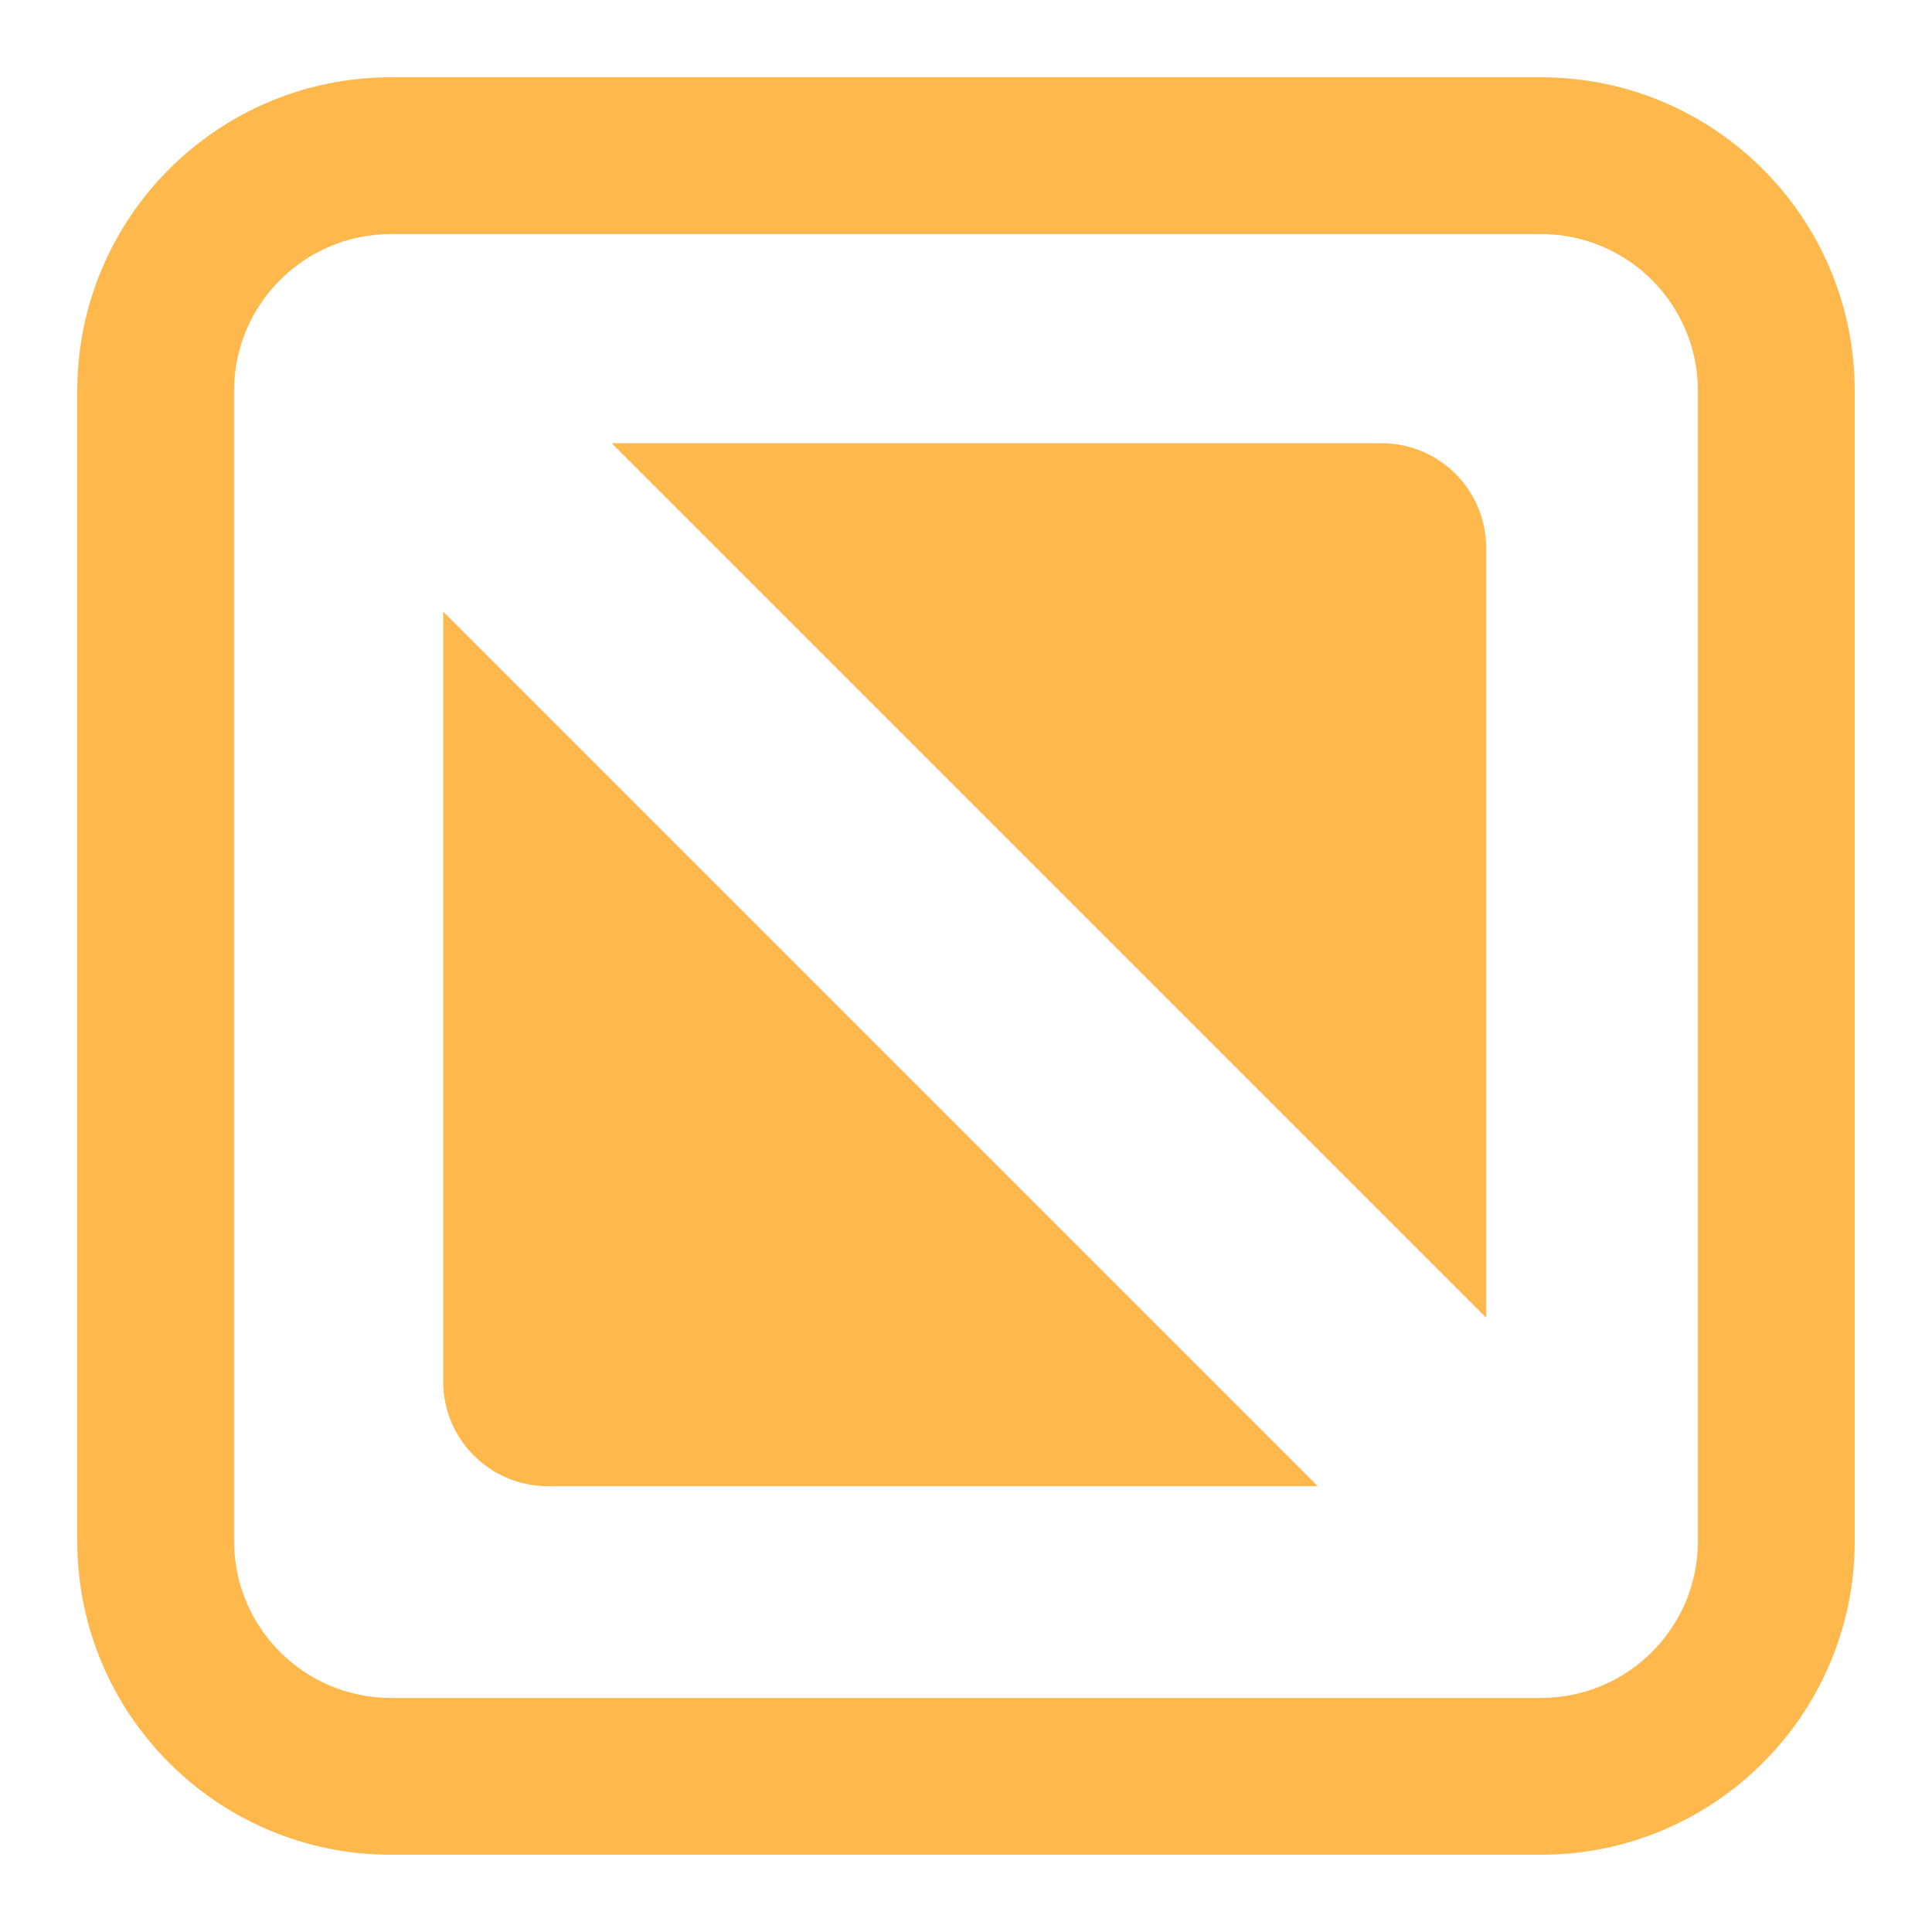
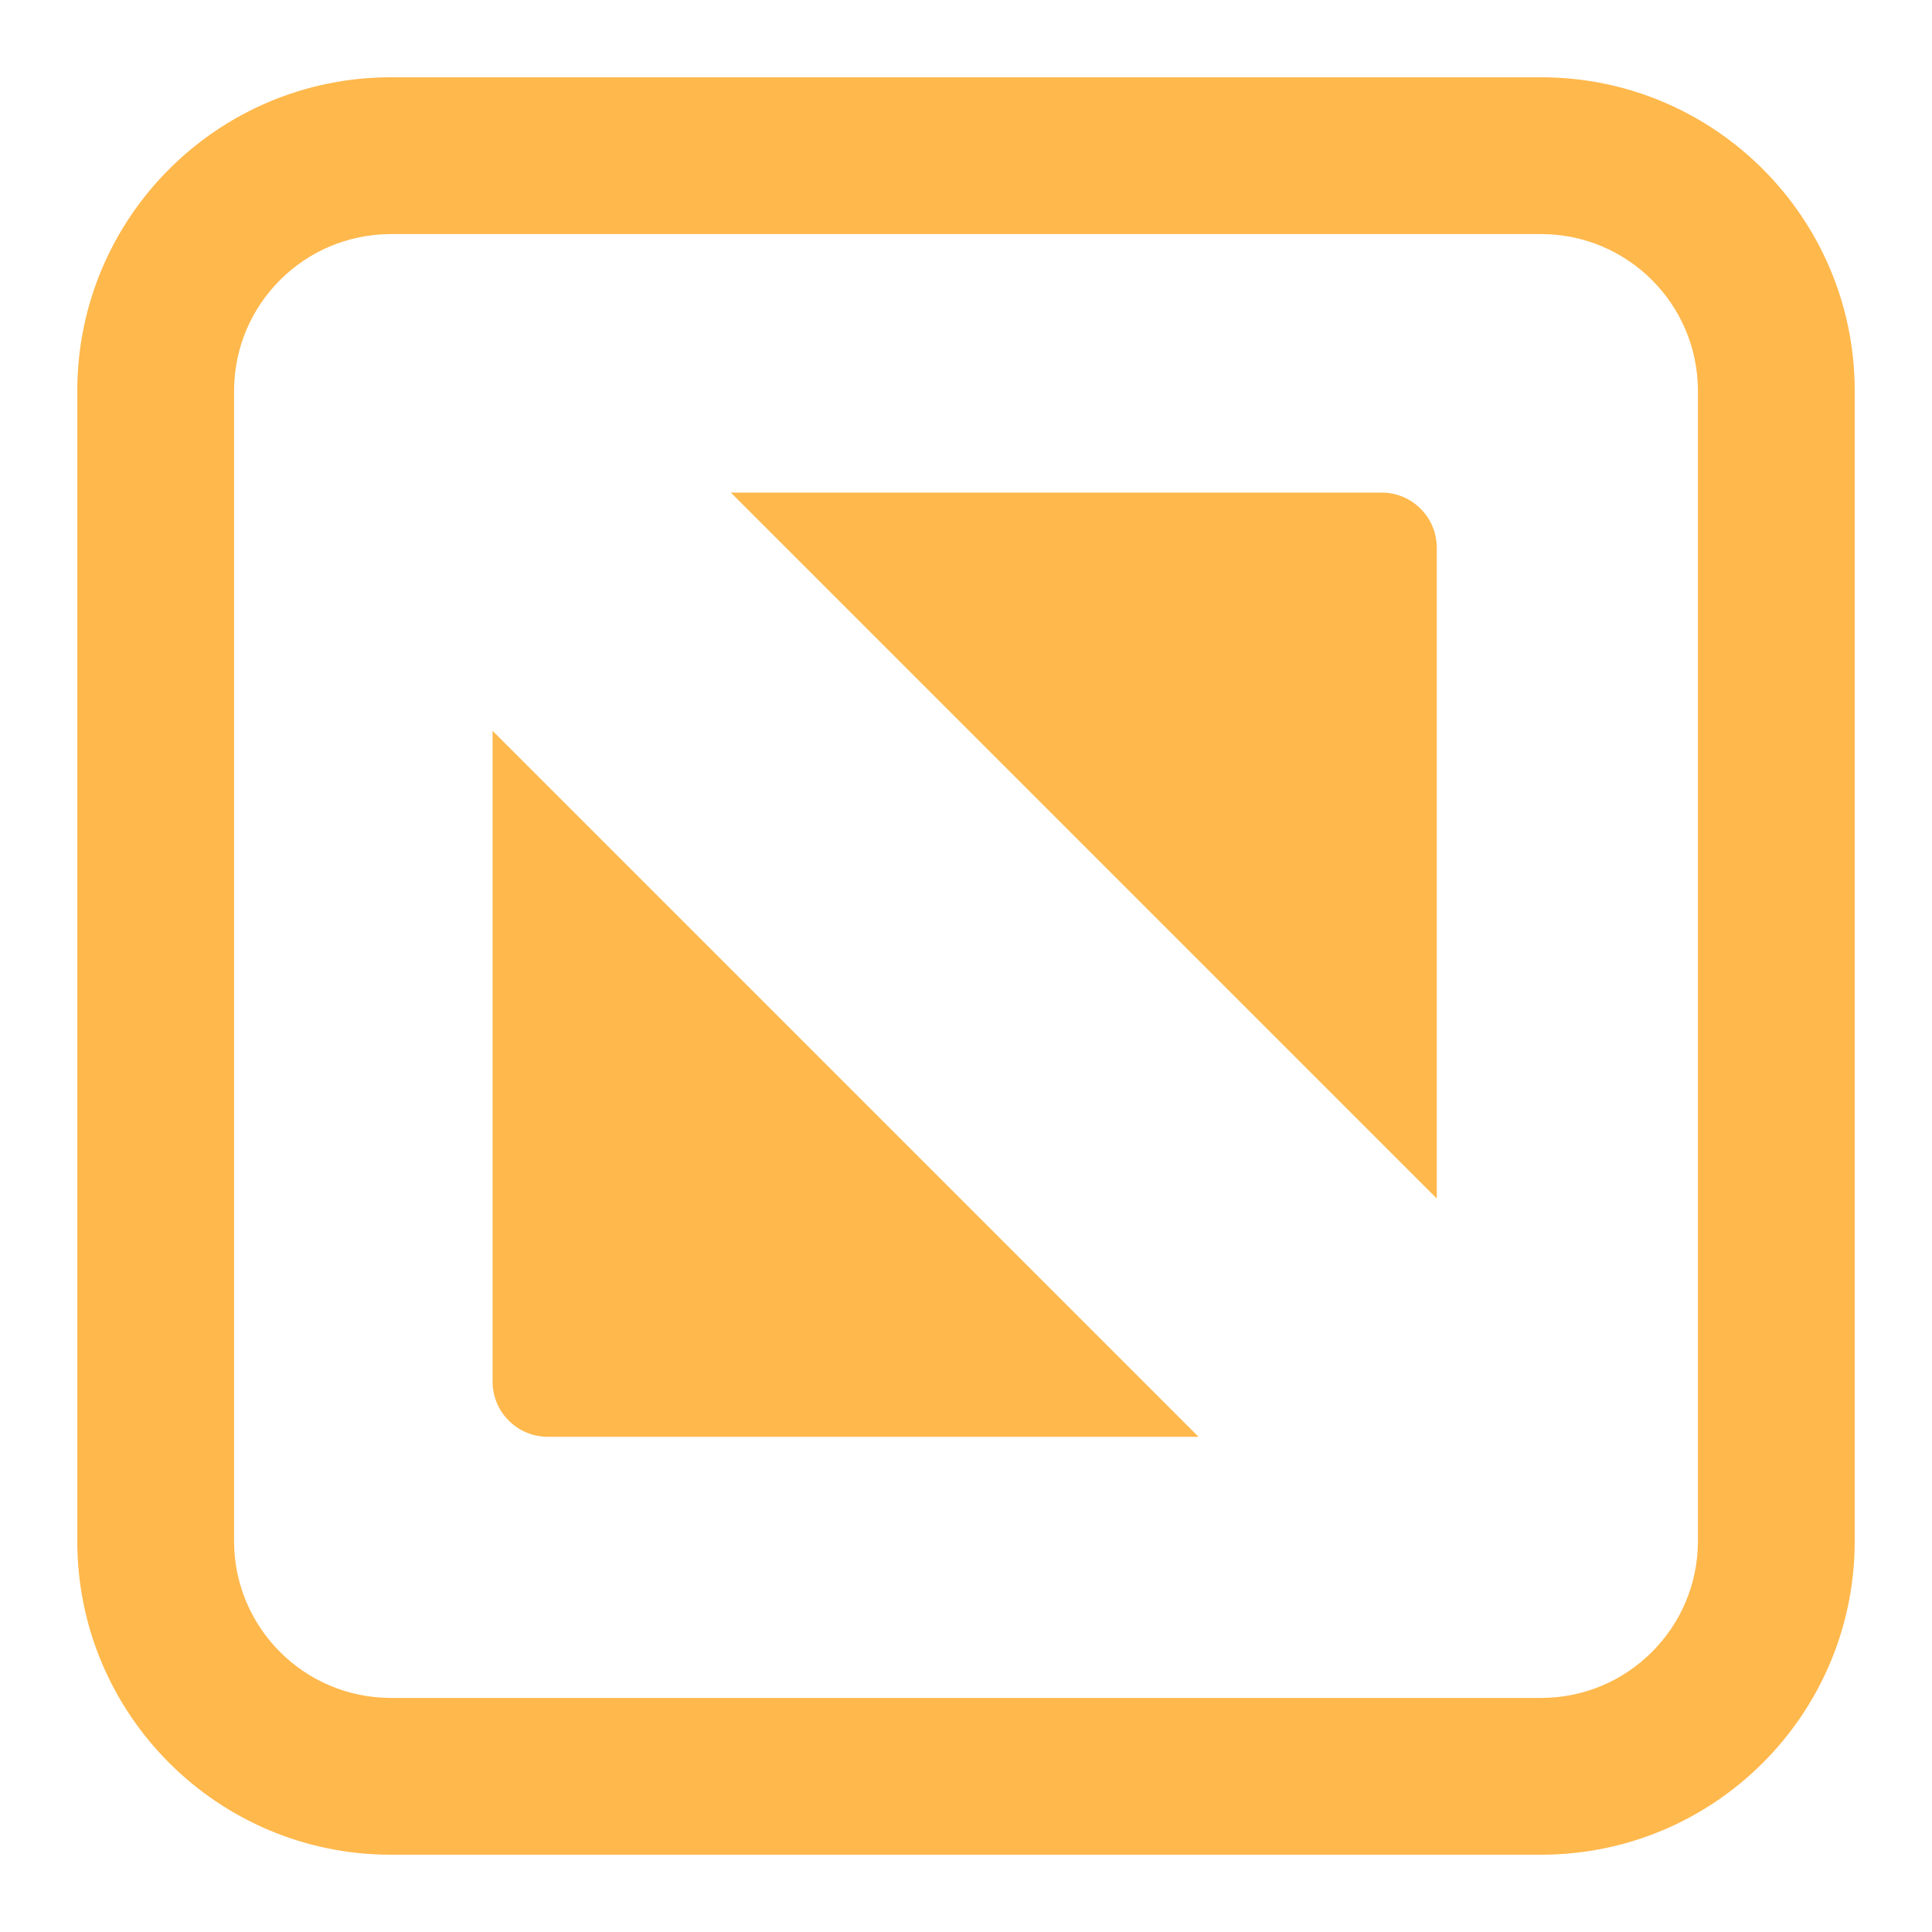
<svg xmlns="http://www.w3.org/2000/svg" width="25" height="25" viewBox="0 0 25 25" fill="none">
  <path fill-rule="evenodd" clip-rule="evenodd" d="M5.059 1H19.941C22.183 1 24 2.817 24 5.059V19.941C24 22.183 22.183 24 19.941 24H5.059C2.817 24 1 22.183 1 19.941V5.059C1 2.817 2.817 1 5.059 1ZM5.059 3.029C3.938 3.029 3.029 3.938 3.029 5.059V19.941C3.029 21.062 3.938 21.971 5.059 21.971H19.941C21.062 21.971 21.971 21.062 21.971 19.941V5.059C21.971 3.938 21.062 3.029 19.941 3.029H5.059Z" fill="#FFB84C" />
-   <path d="M5.735 7.915L17.051 19.231L7.088 19.231C6.341 19.231 5.735 18.625 5.735 17.878L5.735 7.915Z" fill="#FFB84C" />
-   <path d="M19.231 17.051L7.915 5.735L17.878 5.735C18.625 5.735 19.231 6.341 19.231 7.088L19.231 17.051Z" fill="#FFB84C" />
+   <path fill-rule="evenodd" clip-rule="evenodd" d="M6.374 9.457L6.374 17.878C6.374 18.272 6.694 18.592 7.088 18.592L15.509 18.592L6.374 9.457Z" fill="#FFB84C" />
+   <path fill-rule="evenodd" clip-rule="evenodd" d="M18.592 15.509L18.592 7.088C18.592 6.694 18.272 6.374 17.878 6.374L9.457 6.374L18.592 15.509Z" fill="#FFB84C" />
</svg>
